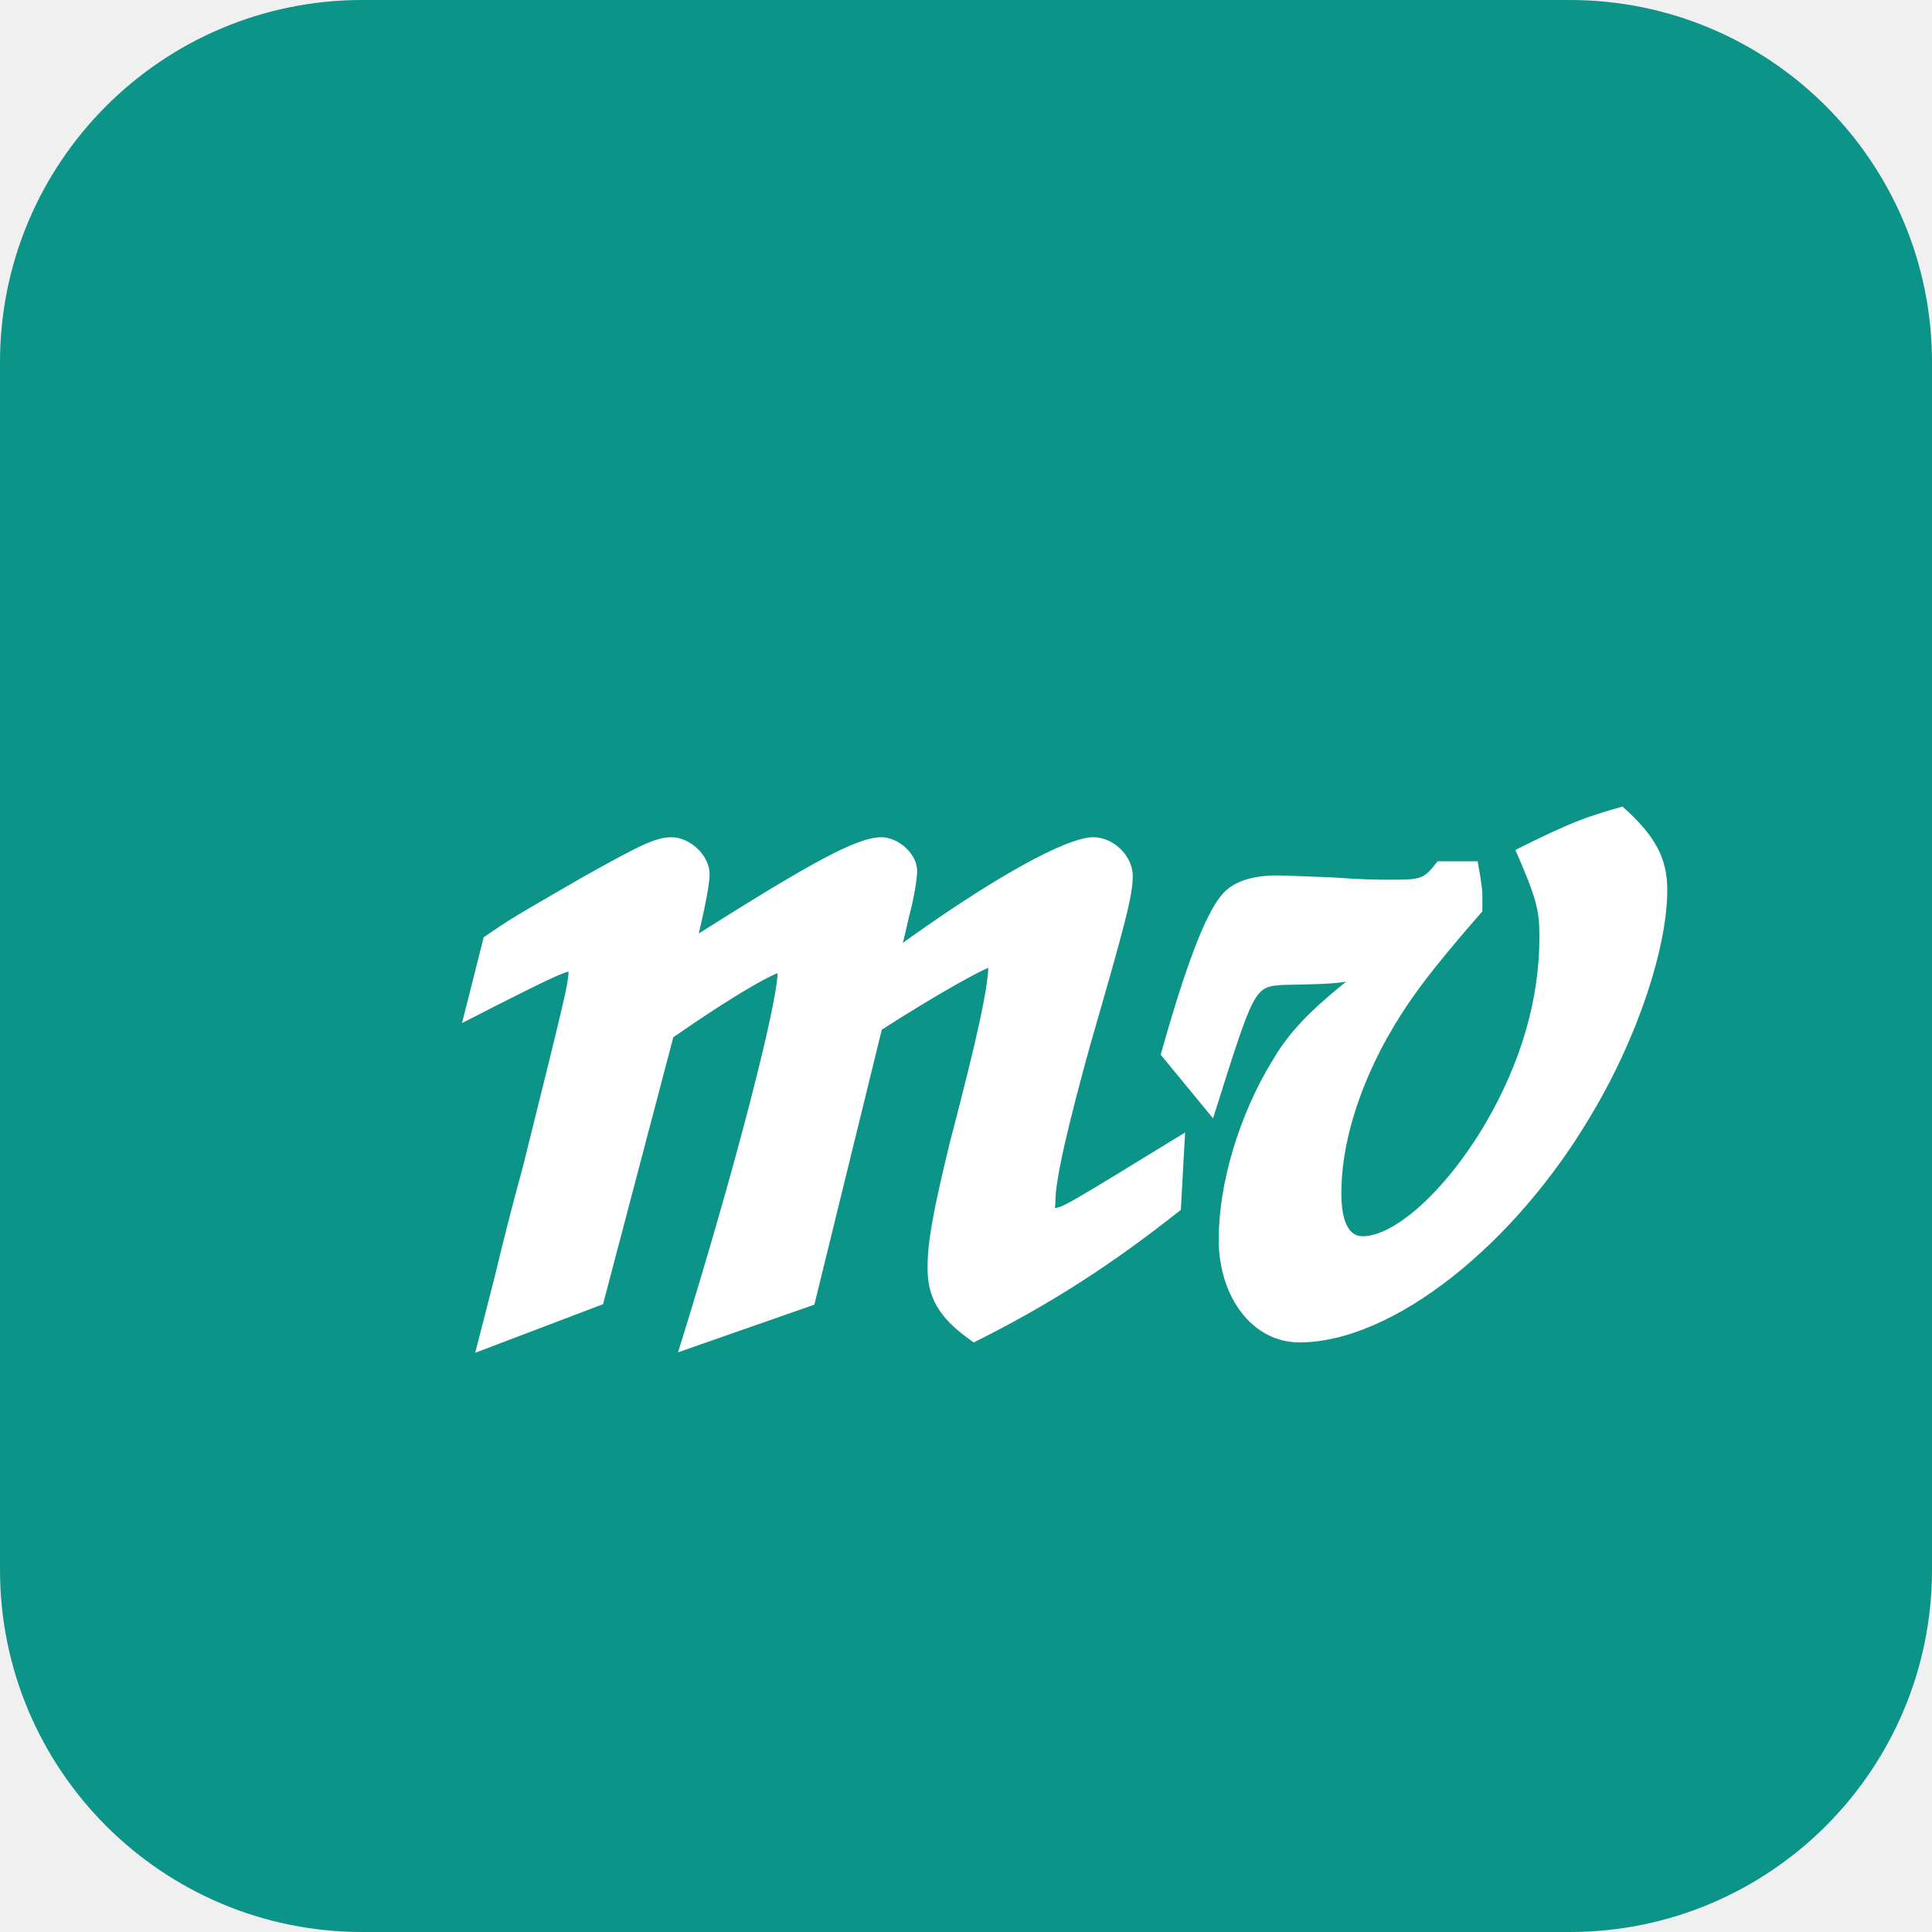
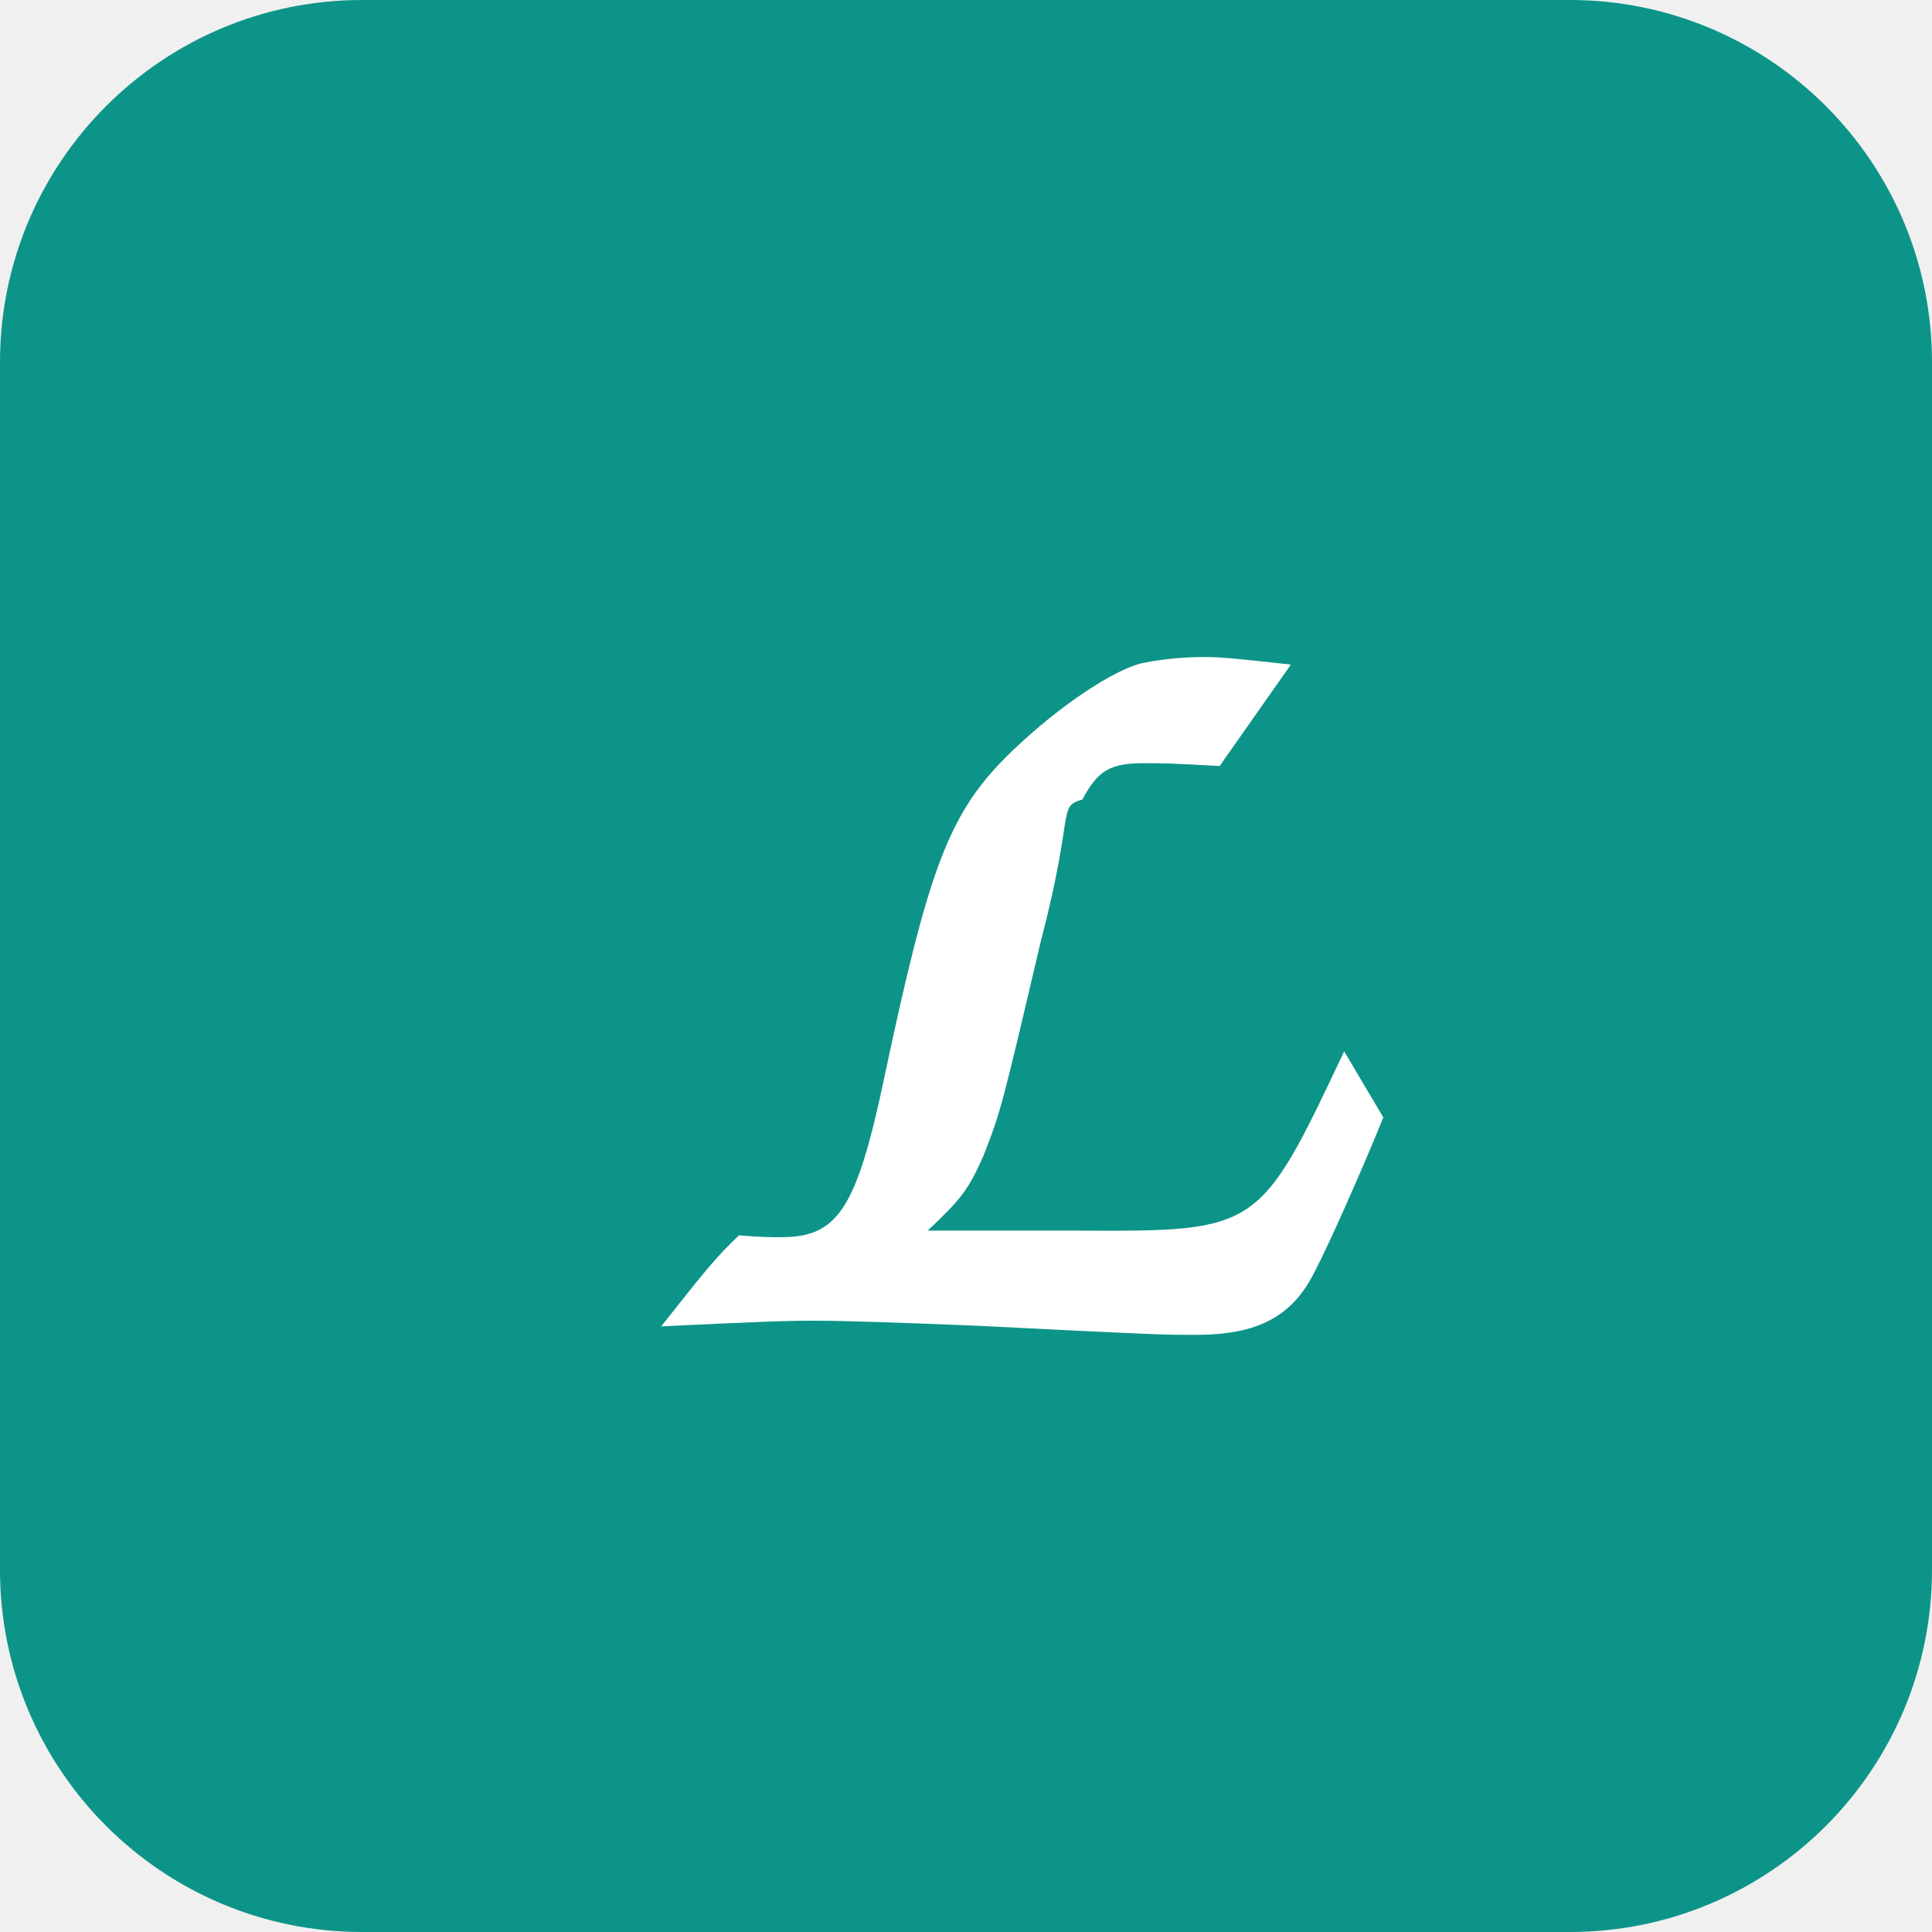
<svg xmlns="http://www.w3.org/2000/svg" viewBox="0 0 64 64" width="64" height="64">
  <rect width="64" height="64" rx="12" fill="#0d9488" />
-   <text x="32" y="44" font-family="'Caveat', cursive" font-weight="700" font-size="36" fill="white" text-anchor="middle">mv</text>
+   <text x="32" y="44" font-family="'Caveat', cursive" font-weight="700" font-size="36" fill="white" text-anchor="middle">L</text>
</svg>
